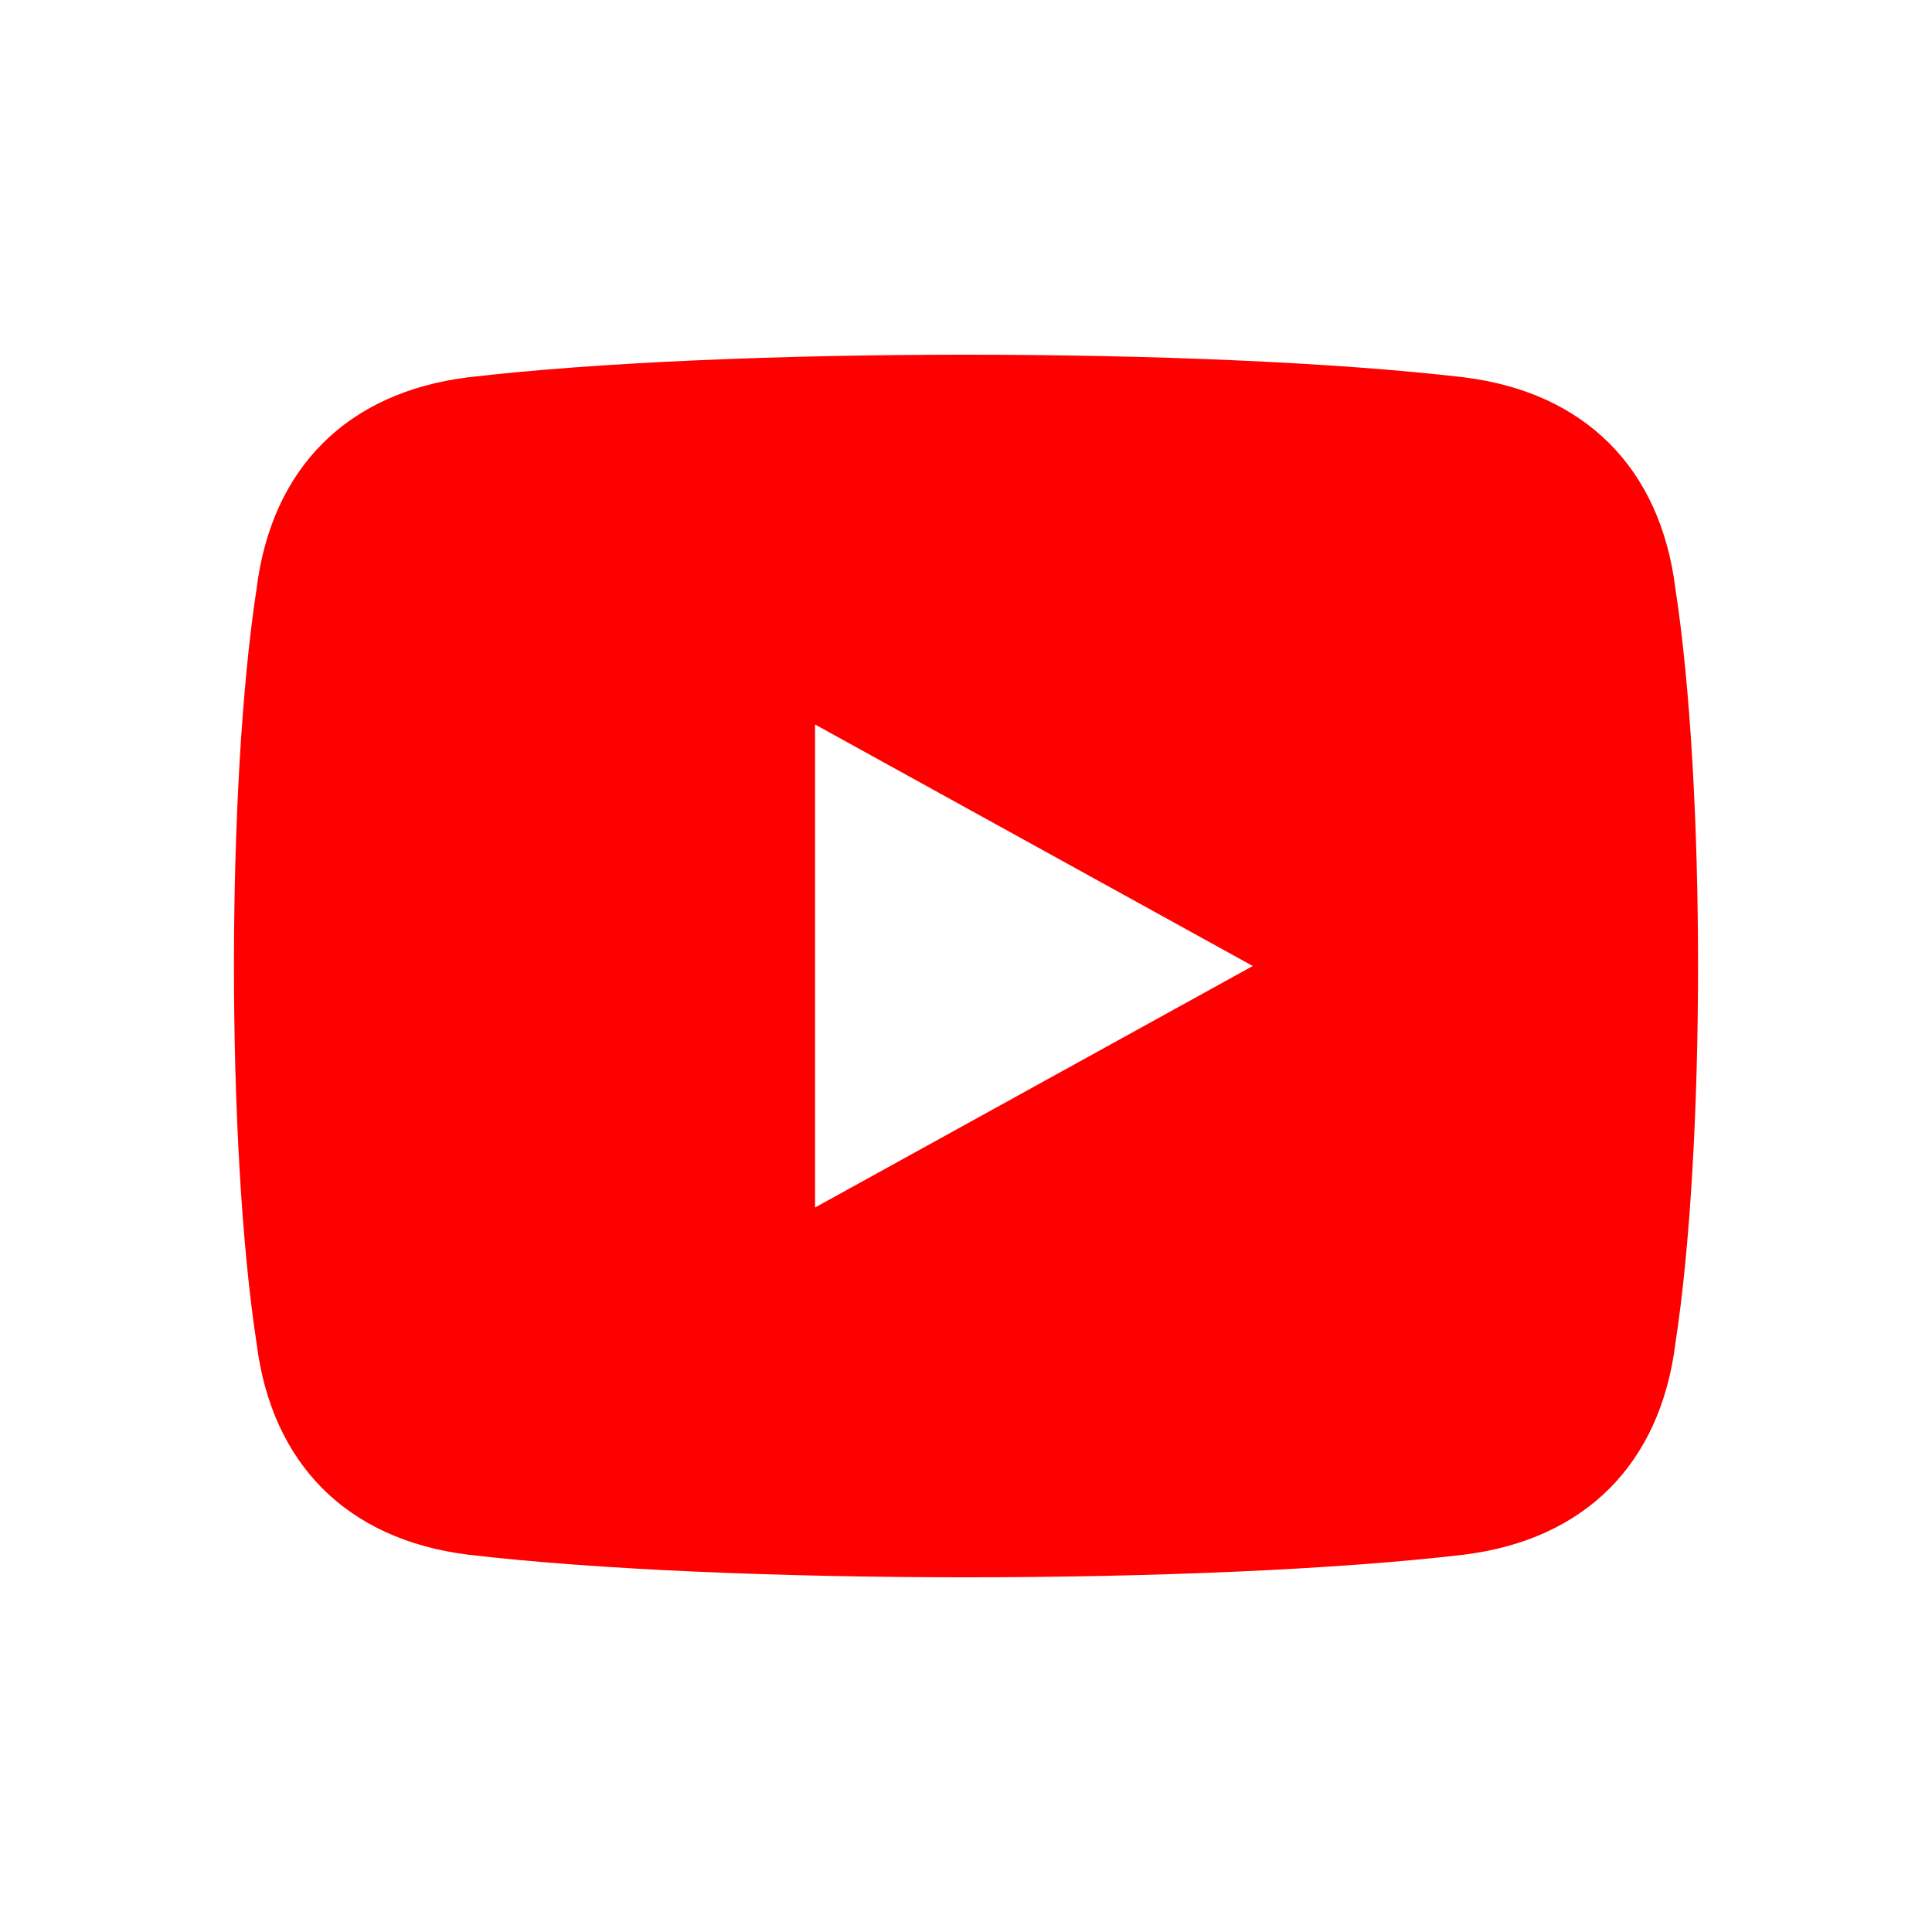
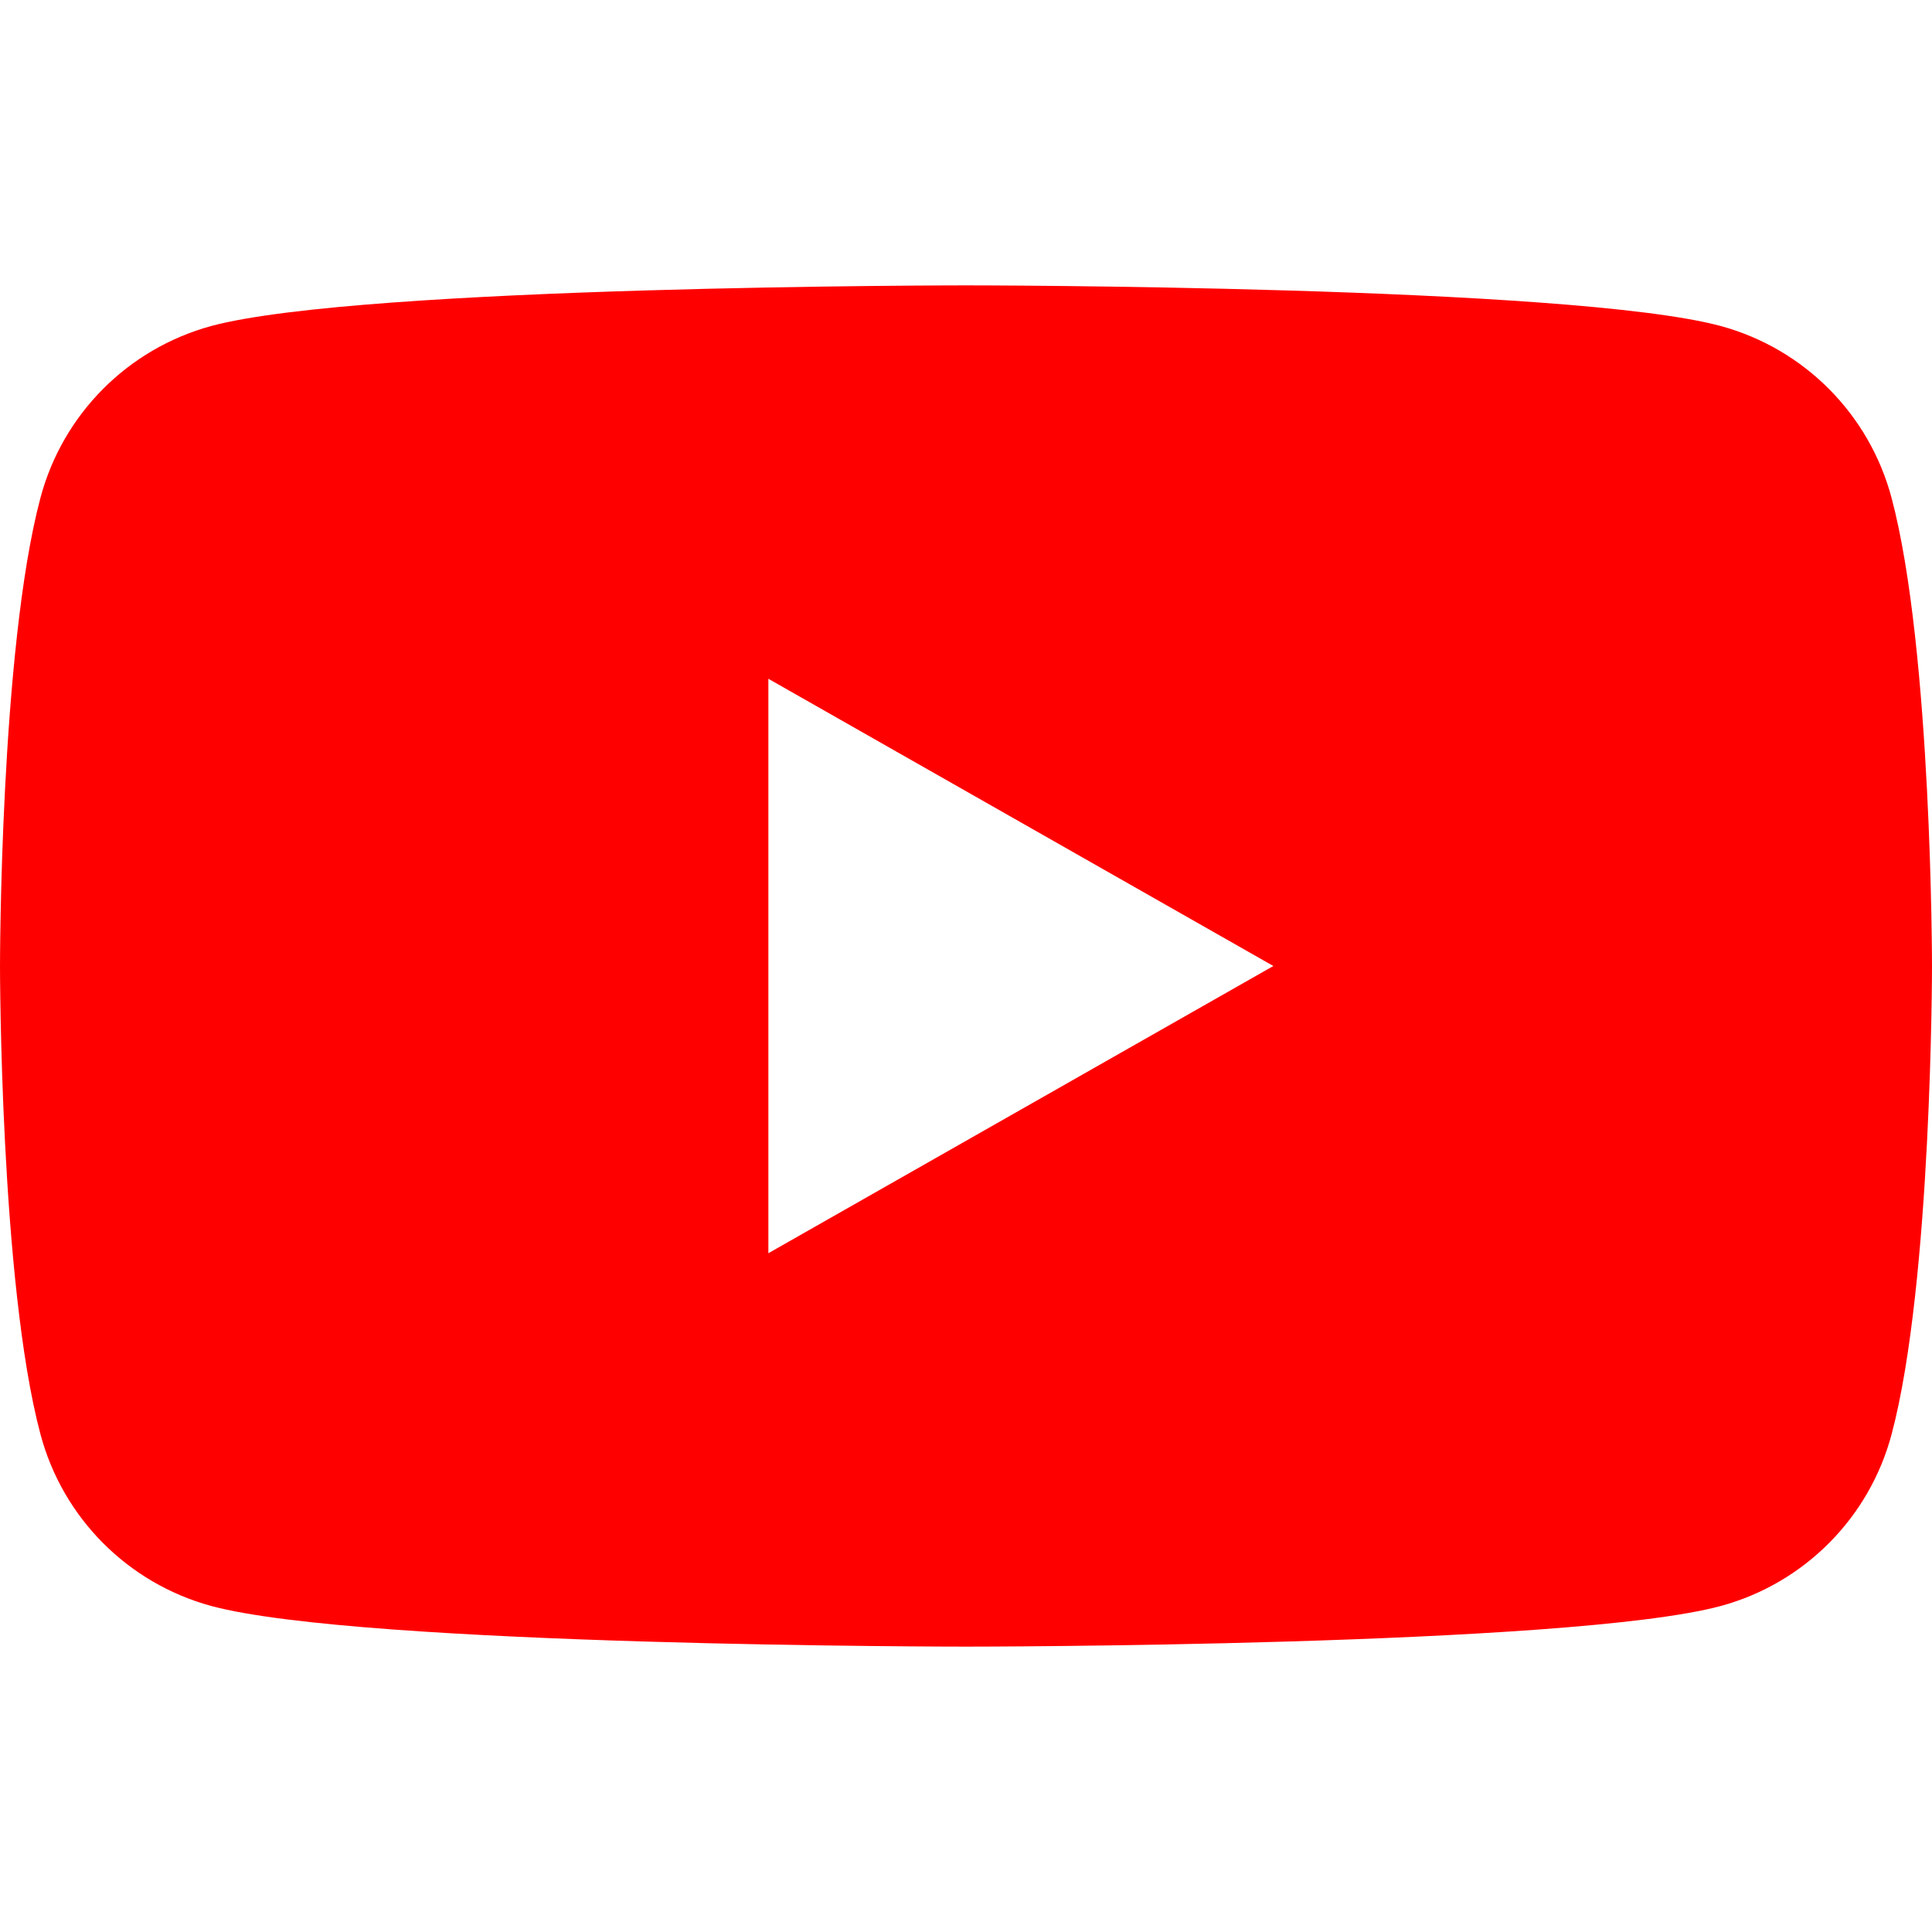
- <svg xmlns="http://www.w3.org/2000/svg" viewBox="0 0 128 128" role="img">
-   <path fill="#FF0000" d="M111 39c-1-8-6-13-14-14-17-2-49-2-66 0-8 1-13 6-14 14-2 13-2 37 0 50 1 8 6 13 14 14 17 2 49 2 66 0 8-1 13-6 14-14 2-13 2-37 0-50ZM54 80V48l29 16-29 16Z" />
+ <svg xmlns="http://www.w3.org/2000/svg" viewBox="0 0 24 24" role="img" aria-label="YouTube">
+   <path fill="#FF0000" d="M23.498 6.186a3.016 3.016 0 0 0-2.122-2.136C19.505 3.545 12 3.545 12 3.545s-7.505 0-9.377.505A3.017 3.017 0 0 0 .502 6.186C0 8.07 0 12 0 12s0 3.93.502 5.814a3.016 3.016 0 0 0 2.122 2.136c1.871.505 9.376.505 9.376.505s7.505 0 9.377-.505a3.015 3.015 0 0 0 2.122-2.136C24 15.93 24 12 24 12s0-3.93-.502-5.814zM9.545 15.568V8.432L15.818 12l-6.273 3.568z" />
</svg>
